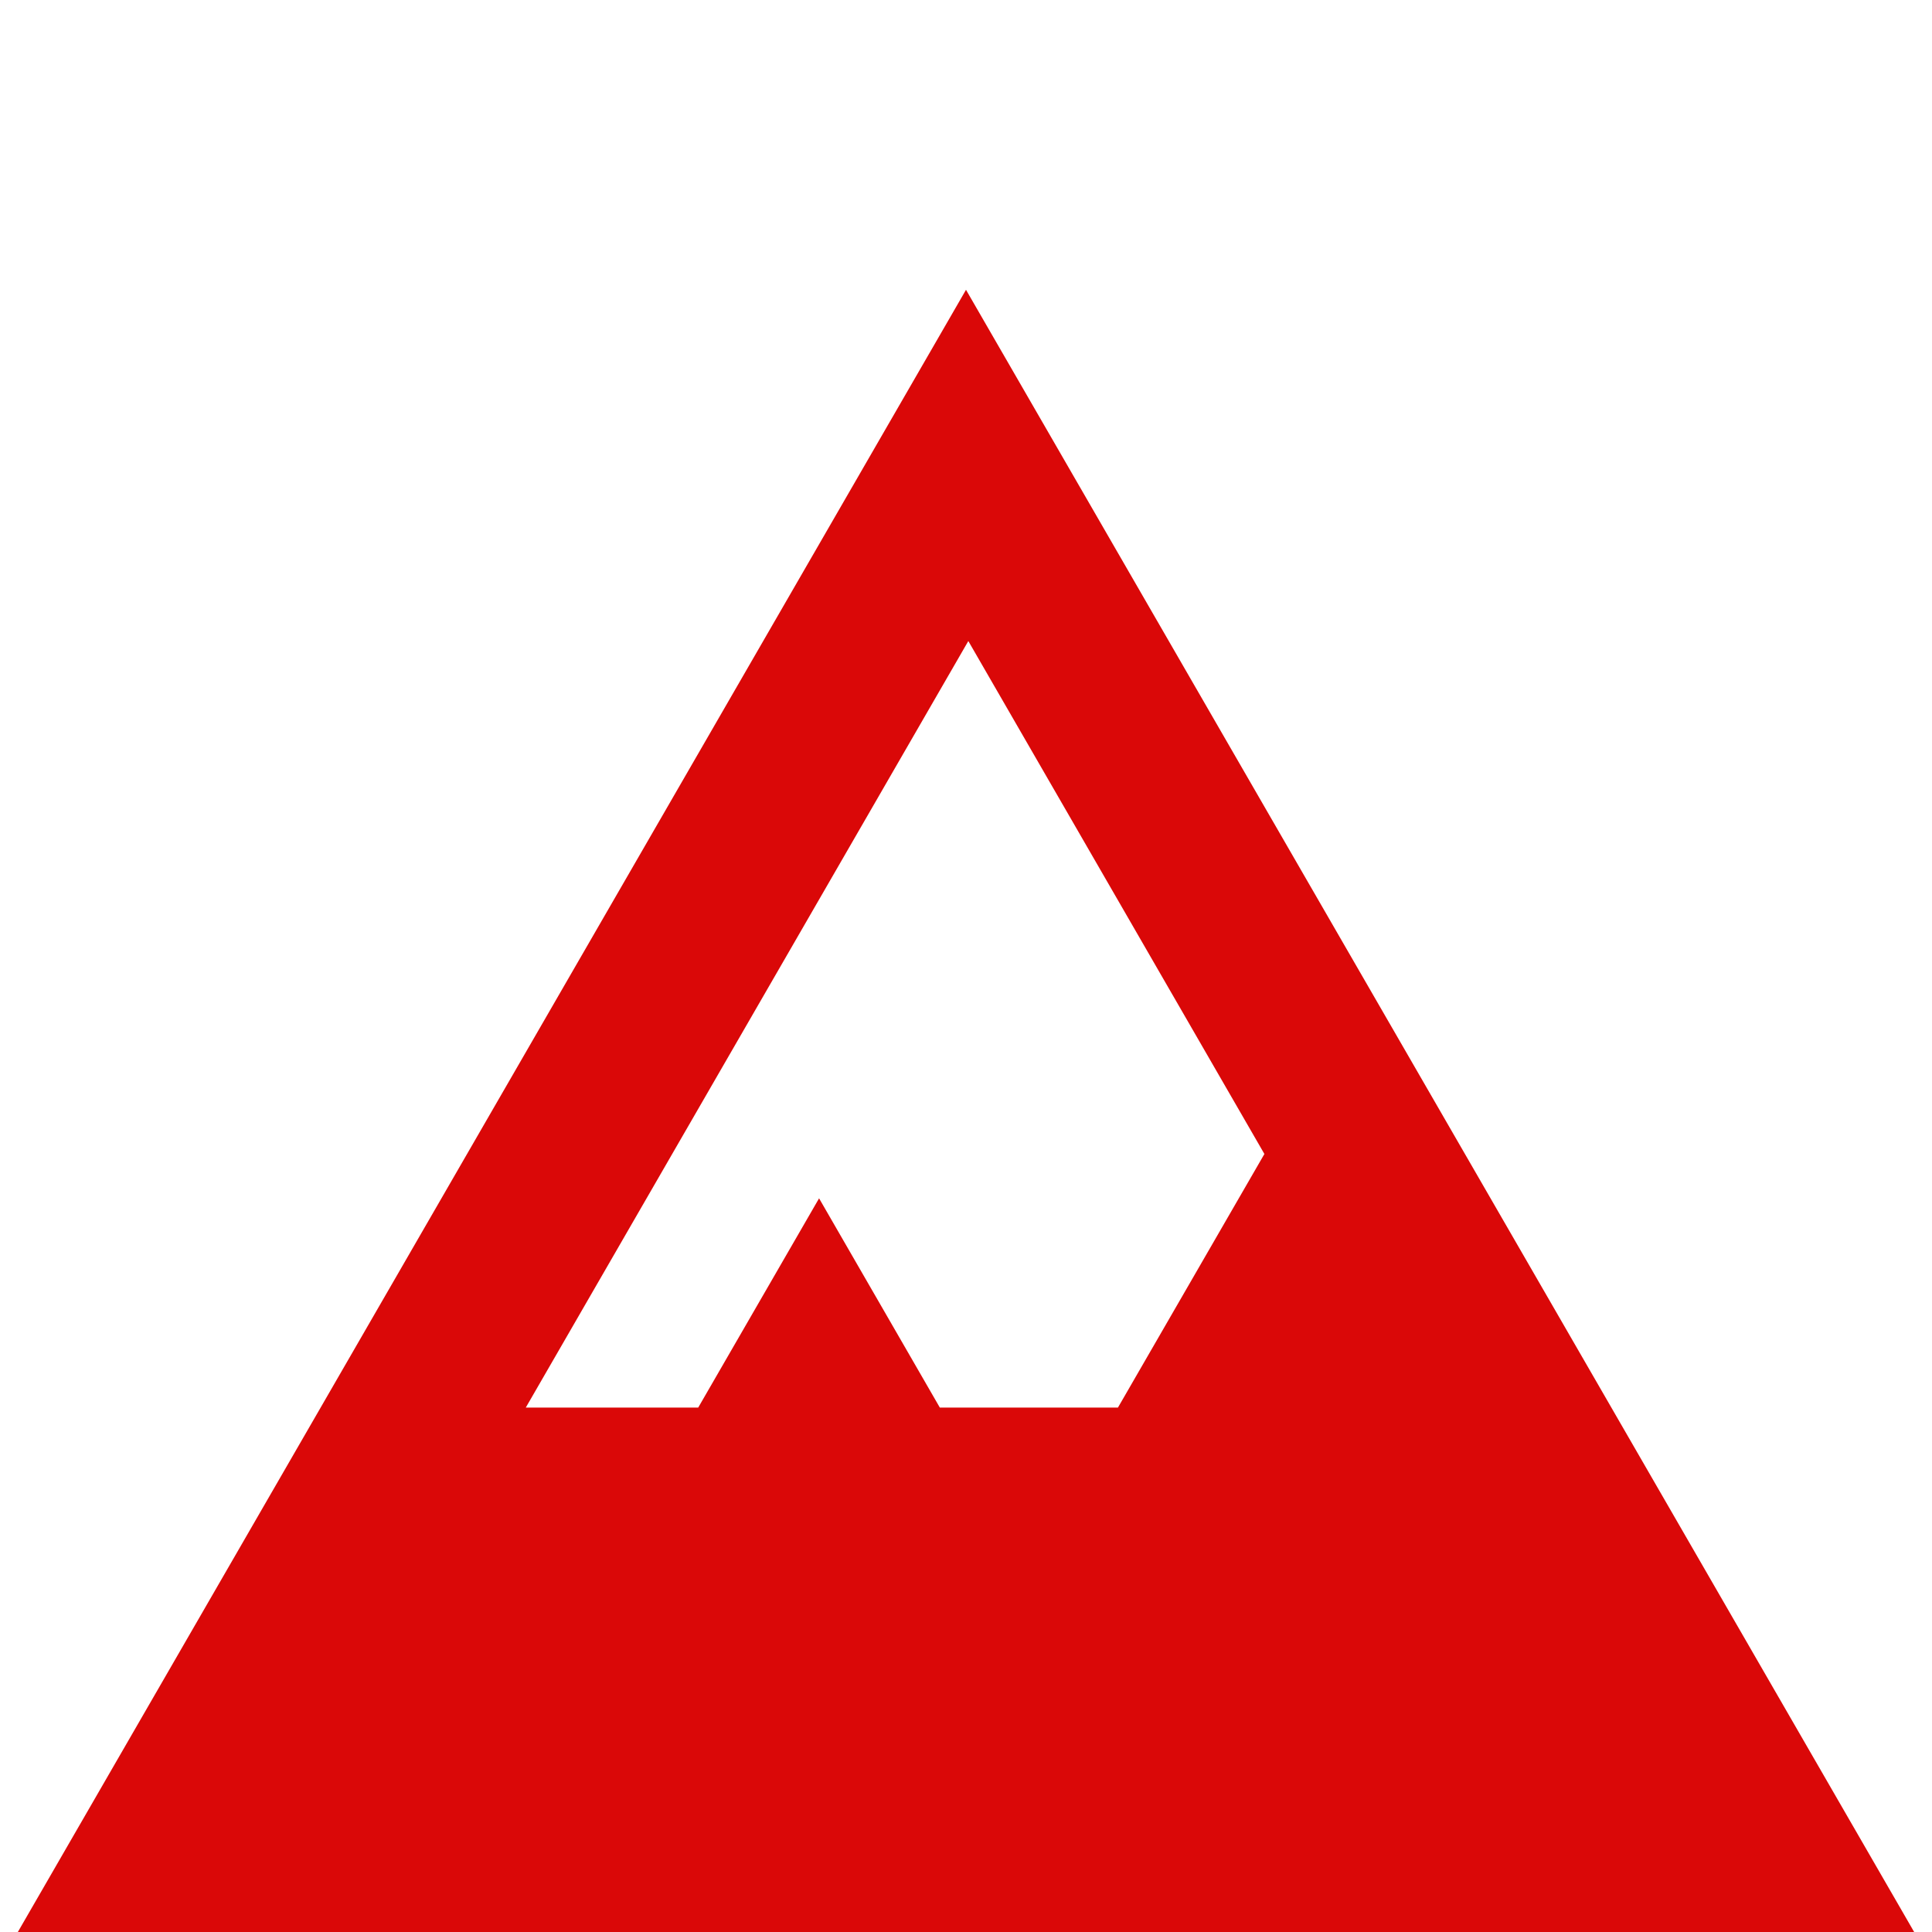
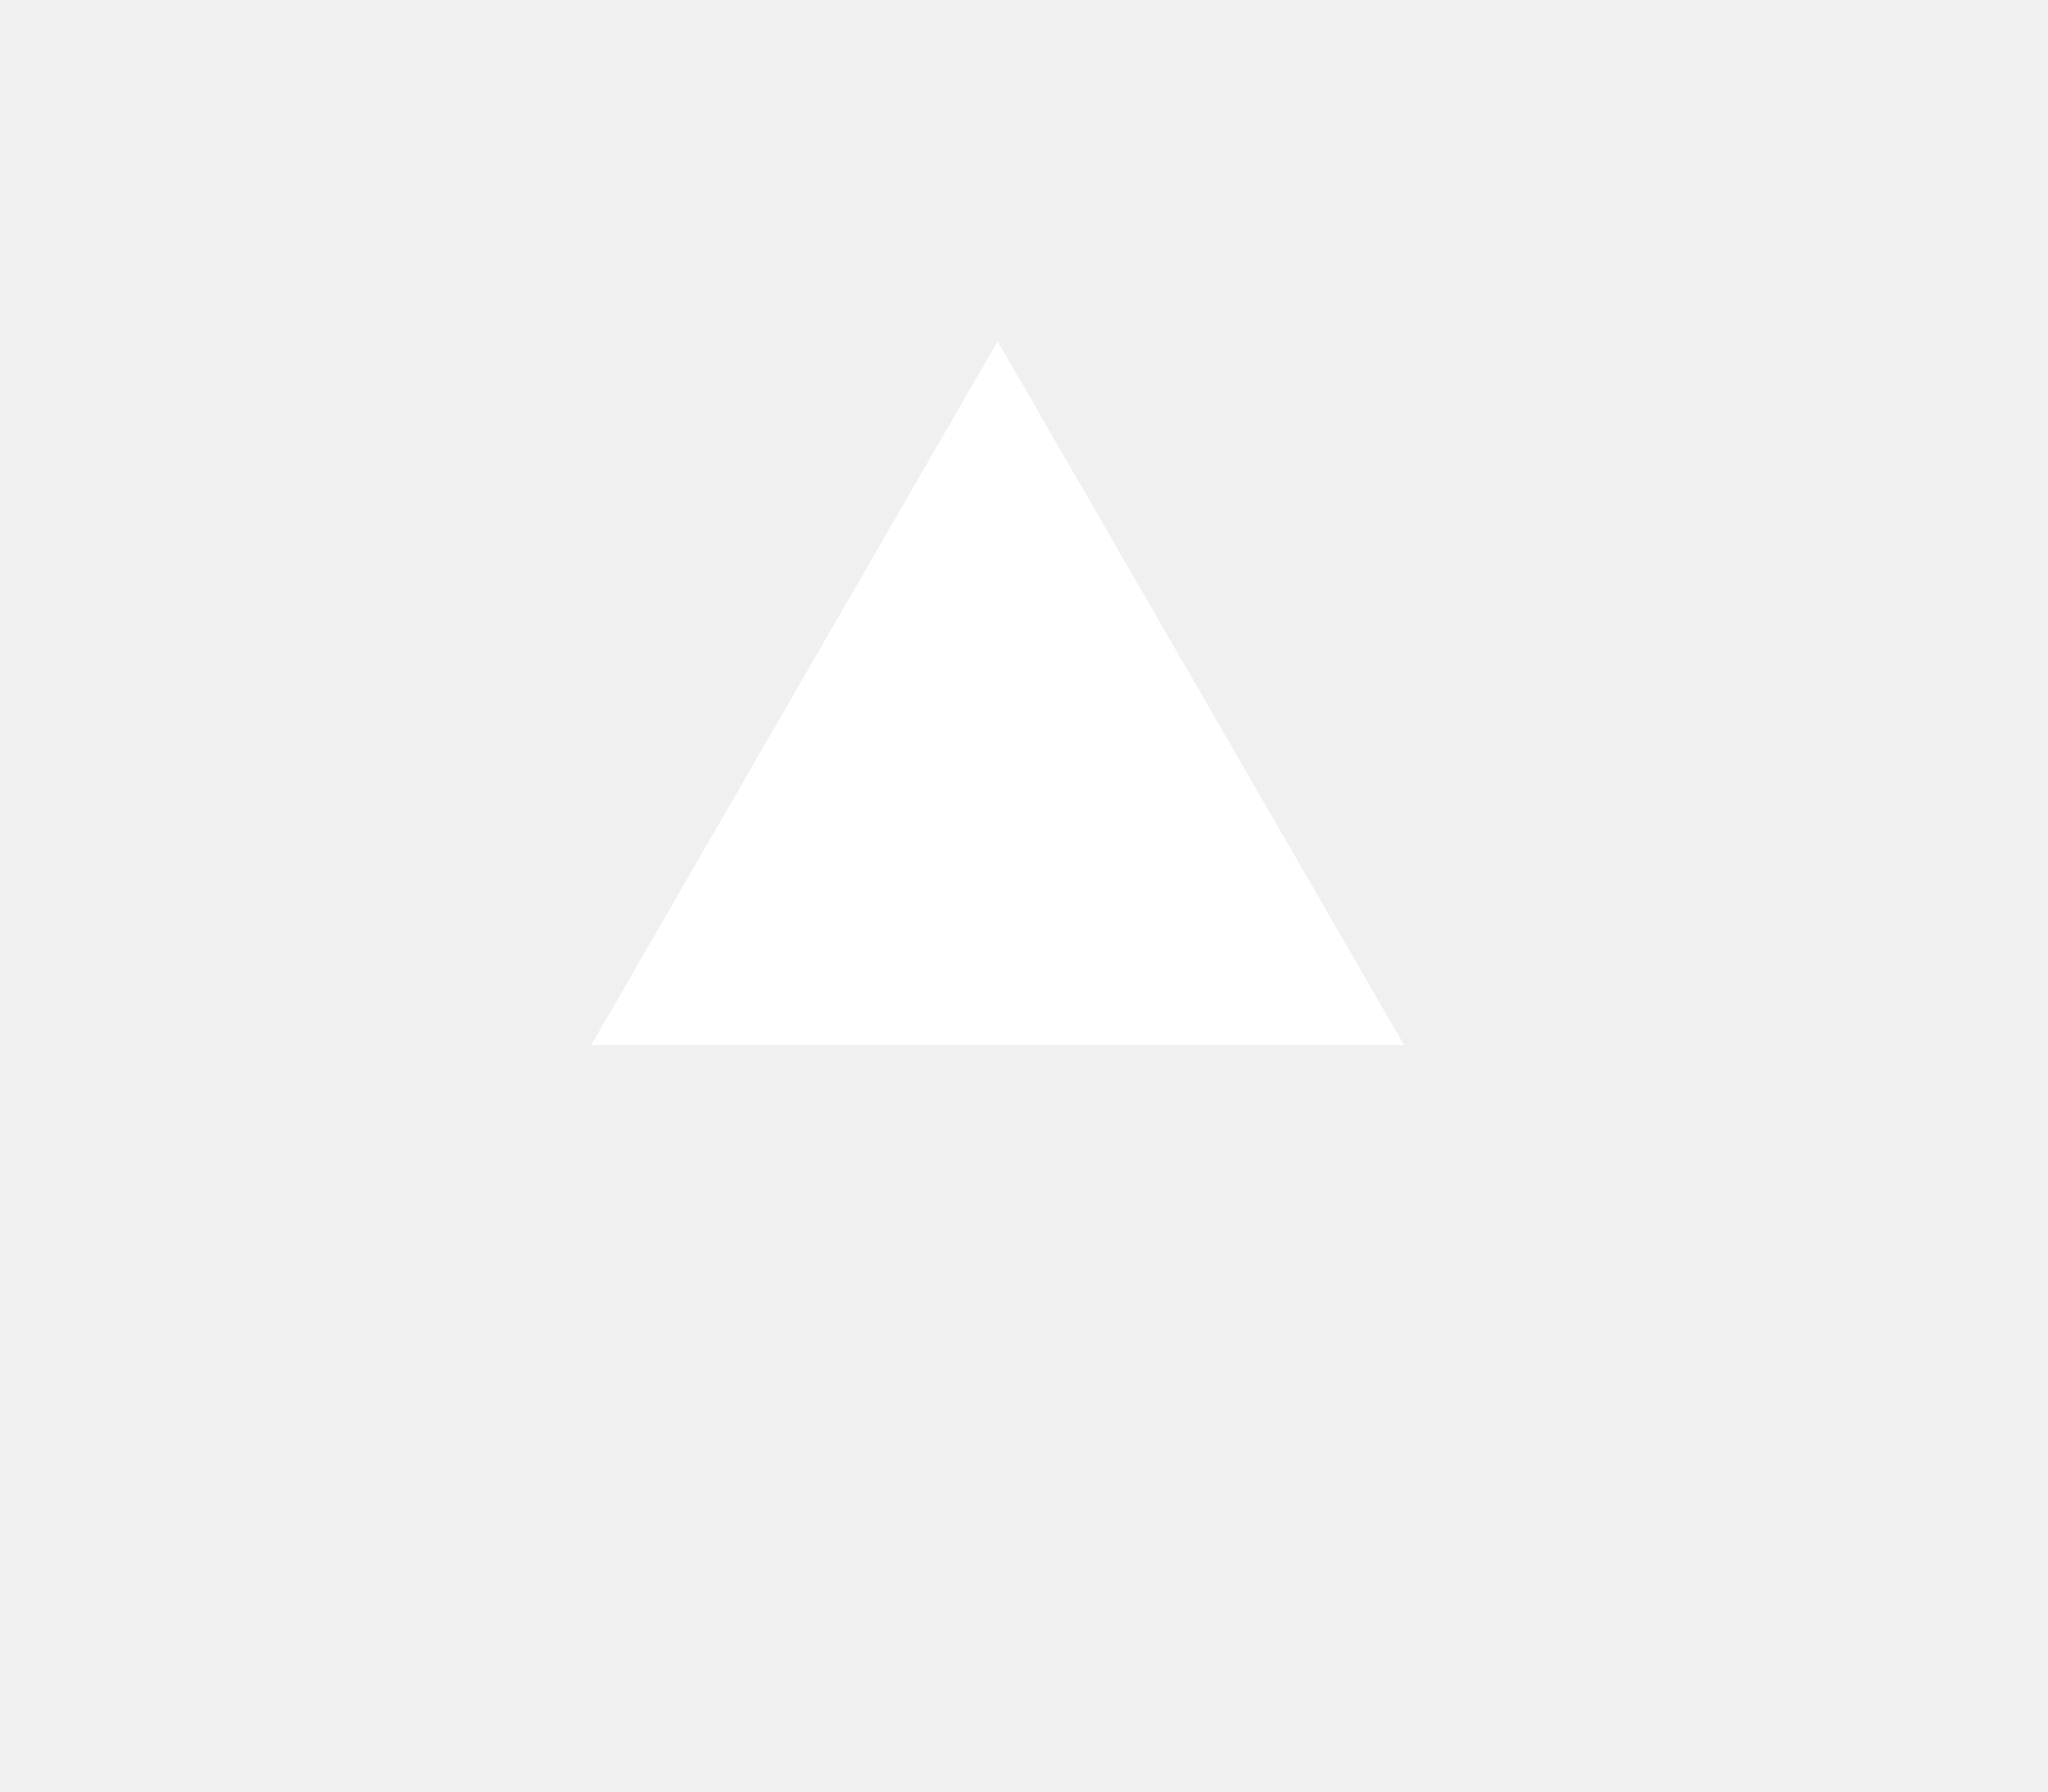
- <svg xmlns="http://www.w3.org/2000/svg" width="20" height="20" viewBox="0 0 20 20" fill="none">
-   <g clip-path="url(#clip0_111_37)">
-     <rect width="20" height="20" fill="white" />
-     <path fill-rule="evenodd" clip-rule="evenodd" d="M0 20.32H20L10 3L0 20.32ZM13.089 11.946L10.024 6.636L5.443 14.571H7.228L8.479 12.405L9.729 14.571H11.573L13.089 11.946Z" fill="#DA0808" />
-   </g>
-   <defs>
-     <clipPath id="clip0_111_37">
-       <rect width="20" height="20" fill="white" />
-     </clipPath>
-   </defs>
+ <svg xmlns="http://www.w3.org/2000/svg" viewBox="0 0 24 21" fill="none">
+   <path d="M11.691 0L23.383 20.25H0L11.691 0Z" />
+   <path d="M11.691 4L16.454 12.25H6.928L11.691 4Z" fill="white" />
+   <path d="M10.99 7.75L15.754 16H6.227L10.99 7.75Z" />
</svg>
